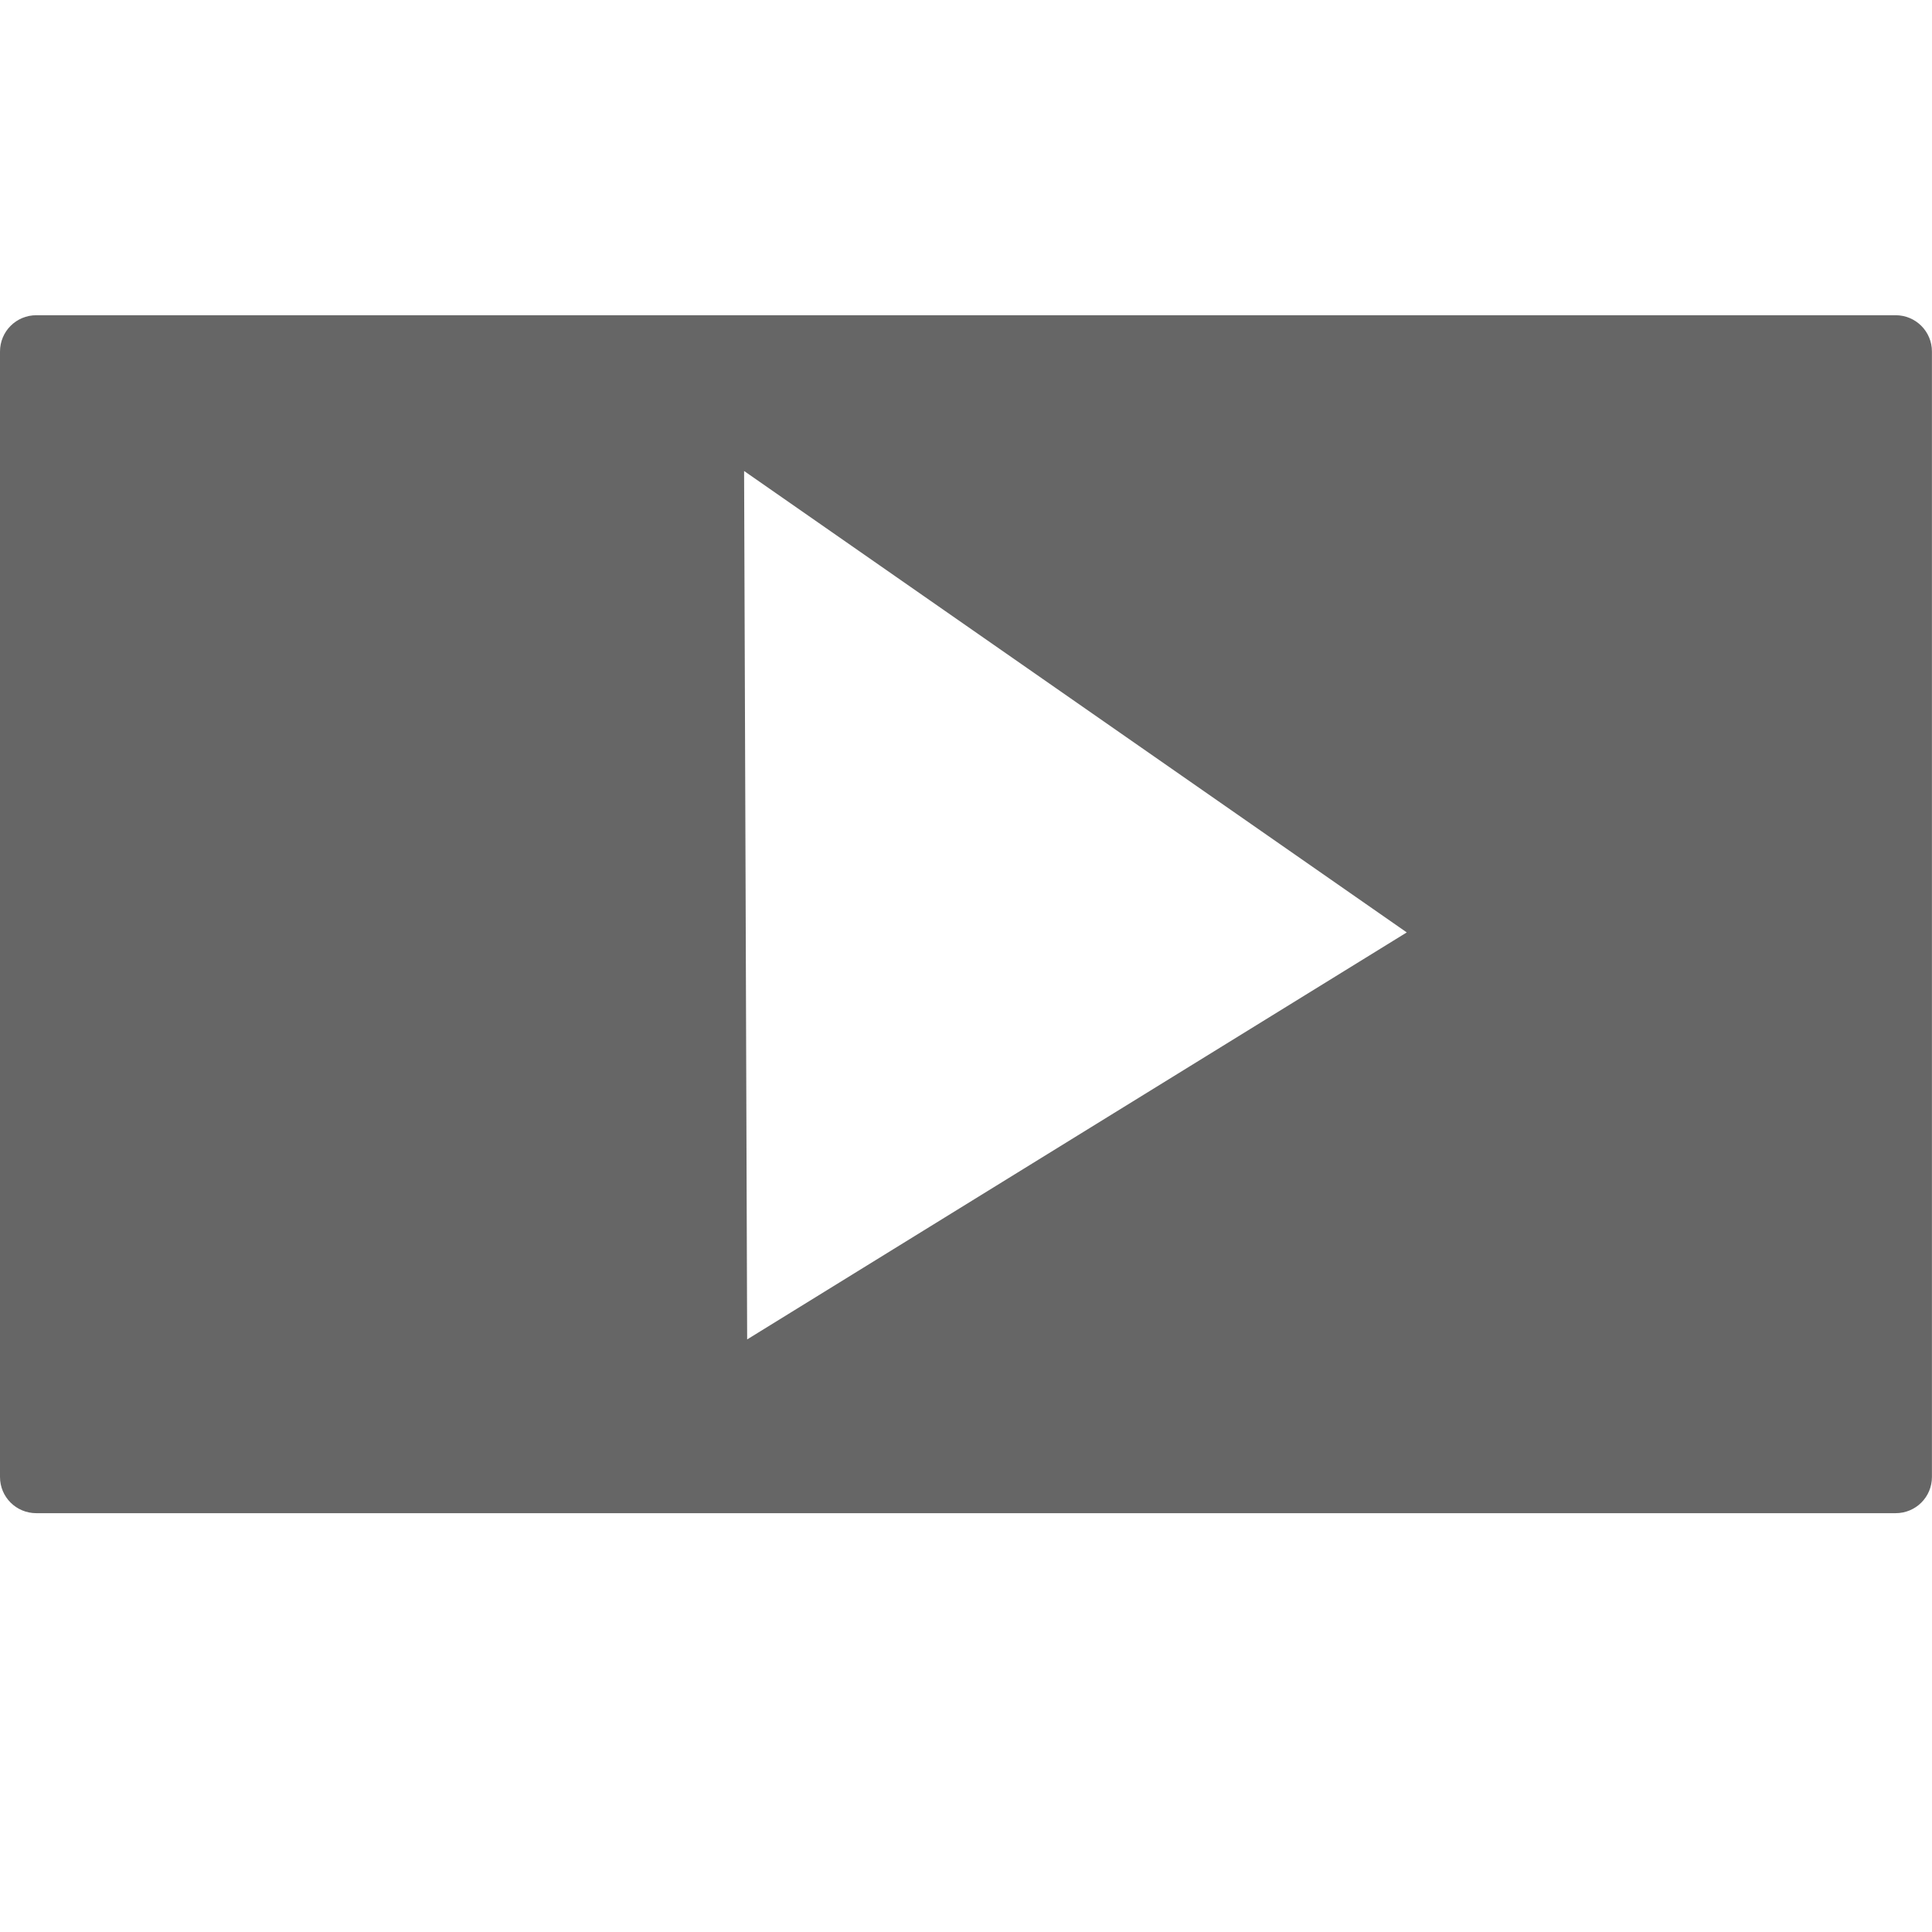
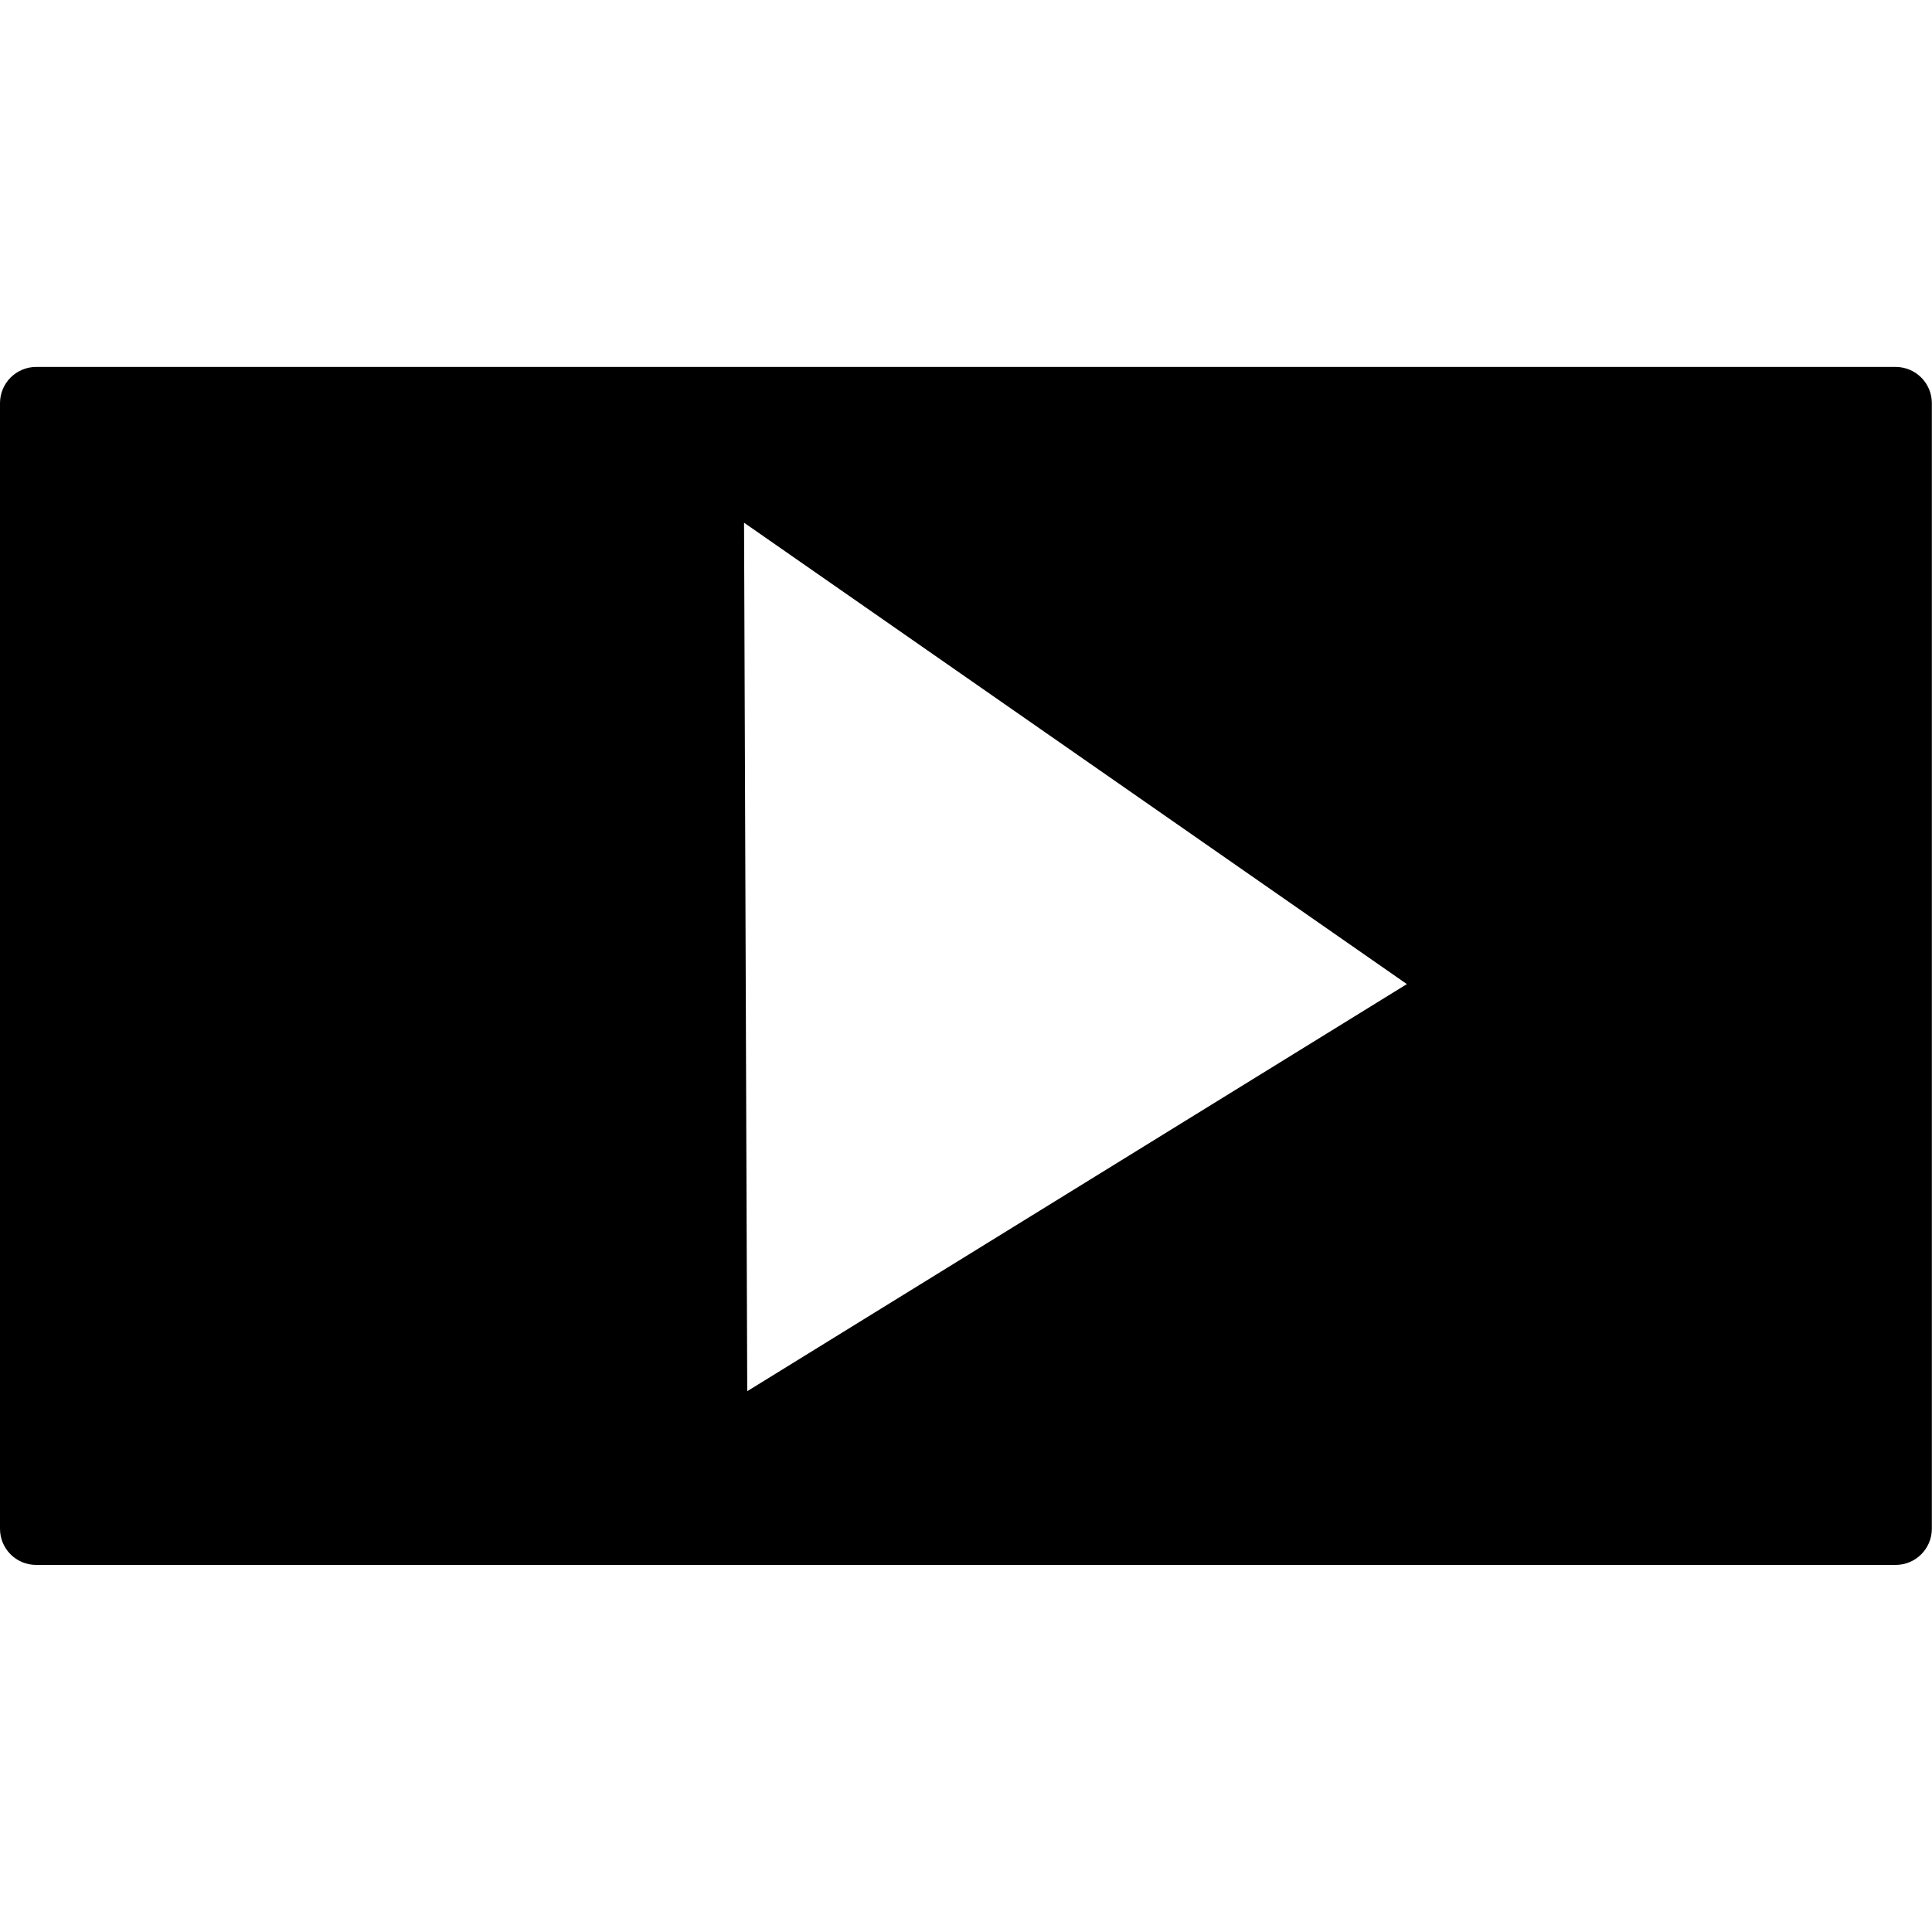
<svg xmlns="http://www.w3.org/2000/svg" viewBox="0 0 12.7 12.7">
-   <defs>
-     <clipPath id="a">
-       <path d="m-2.283-2.63h18.098c1.965 0 3.546 2.867 3.546 6.429 0 3.562-1.582 6.429-3.546 6.429h-18.098c-1.965 0-3.546-2.867-3.546-6.429 0-3.562 1.582-6.429 3.546-6.429z" fill="#666" stroke-linecap="round" stroke-linejoin="bevel" stroke-width="1.427" style="paint-order:fill markers stroke" />
-     </clipPath>
-   </defs>
-   <g clip-path="url(#a)">
-     <path transform="scale(.26458)" d="m0.902 7.832c-0.5 0-0.902 0.403-0.902 0.902v27.961c7.4015e-17 0.5 0.403 0.9 0.902 0.9h46.195c0.5 0 0.902-0.401 0.902-0.9v-27.961c0-0.5-0.403-0.902-0.902-0.902h-46.195zm17.584 3.869 16.465 11.465-8.193 5.055-8.195 5.057-0.037-10.789-0.039-10.787z" fill="#666" stroke-linecap="round" stroke-linejoin="bevel" stroke-width="4" style="paint-order:fill markers stroke" />
+   <g clip-path="url(#a)" style="fill:#000;fill-opacity:1;stroke:none;stroke-opacity:1" transform="translate(0 .34)">
+     <path style="fill:#000;fill-opacity:1;stroke:none;stroke-opacity:1;paint-order:fill markers stroke" d="M.238 2.072A.238.238 0 0 0 0 2.311v7.398c0 .132.106.238.238.238h12.223a.238.238 0 0 0 .238-.238V2.311a.238.238 0 0 0-.238-.239zm4.653 1.024 4.357 3.033-4.336 2.676-.021-5.71z" />
  </g>
</svg>
